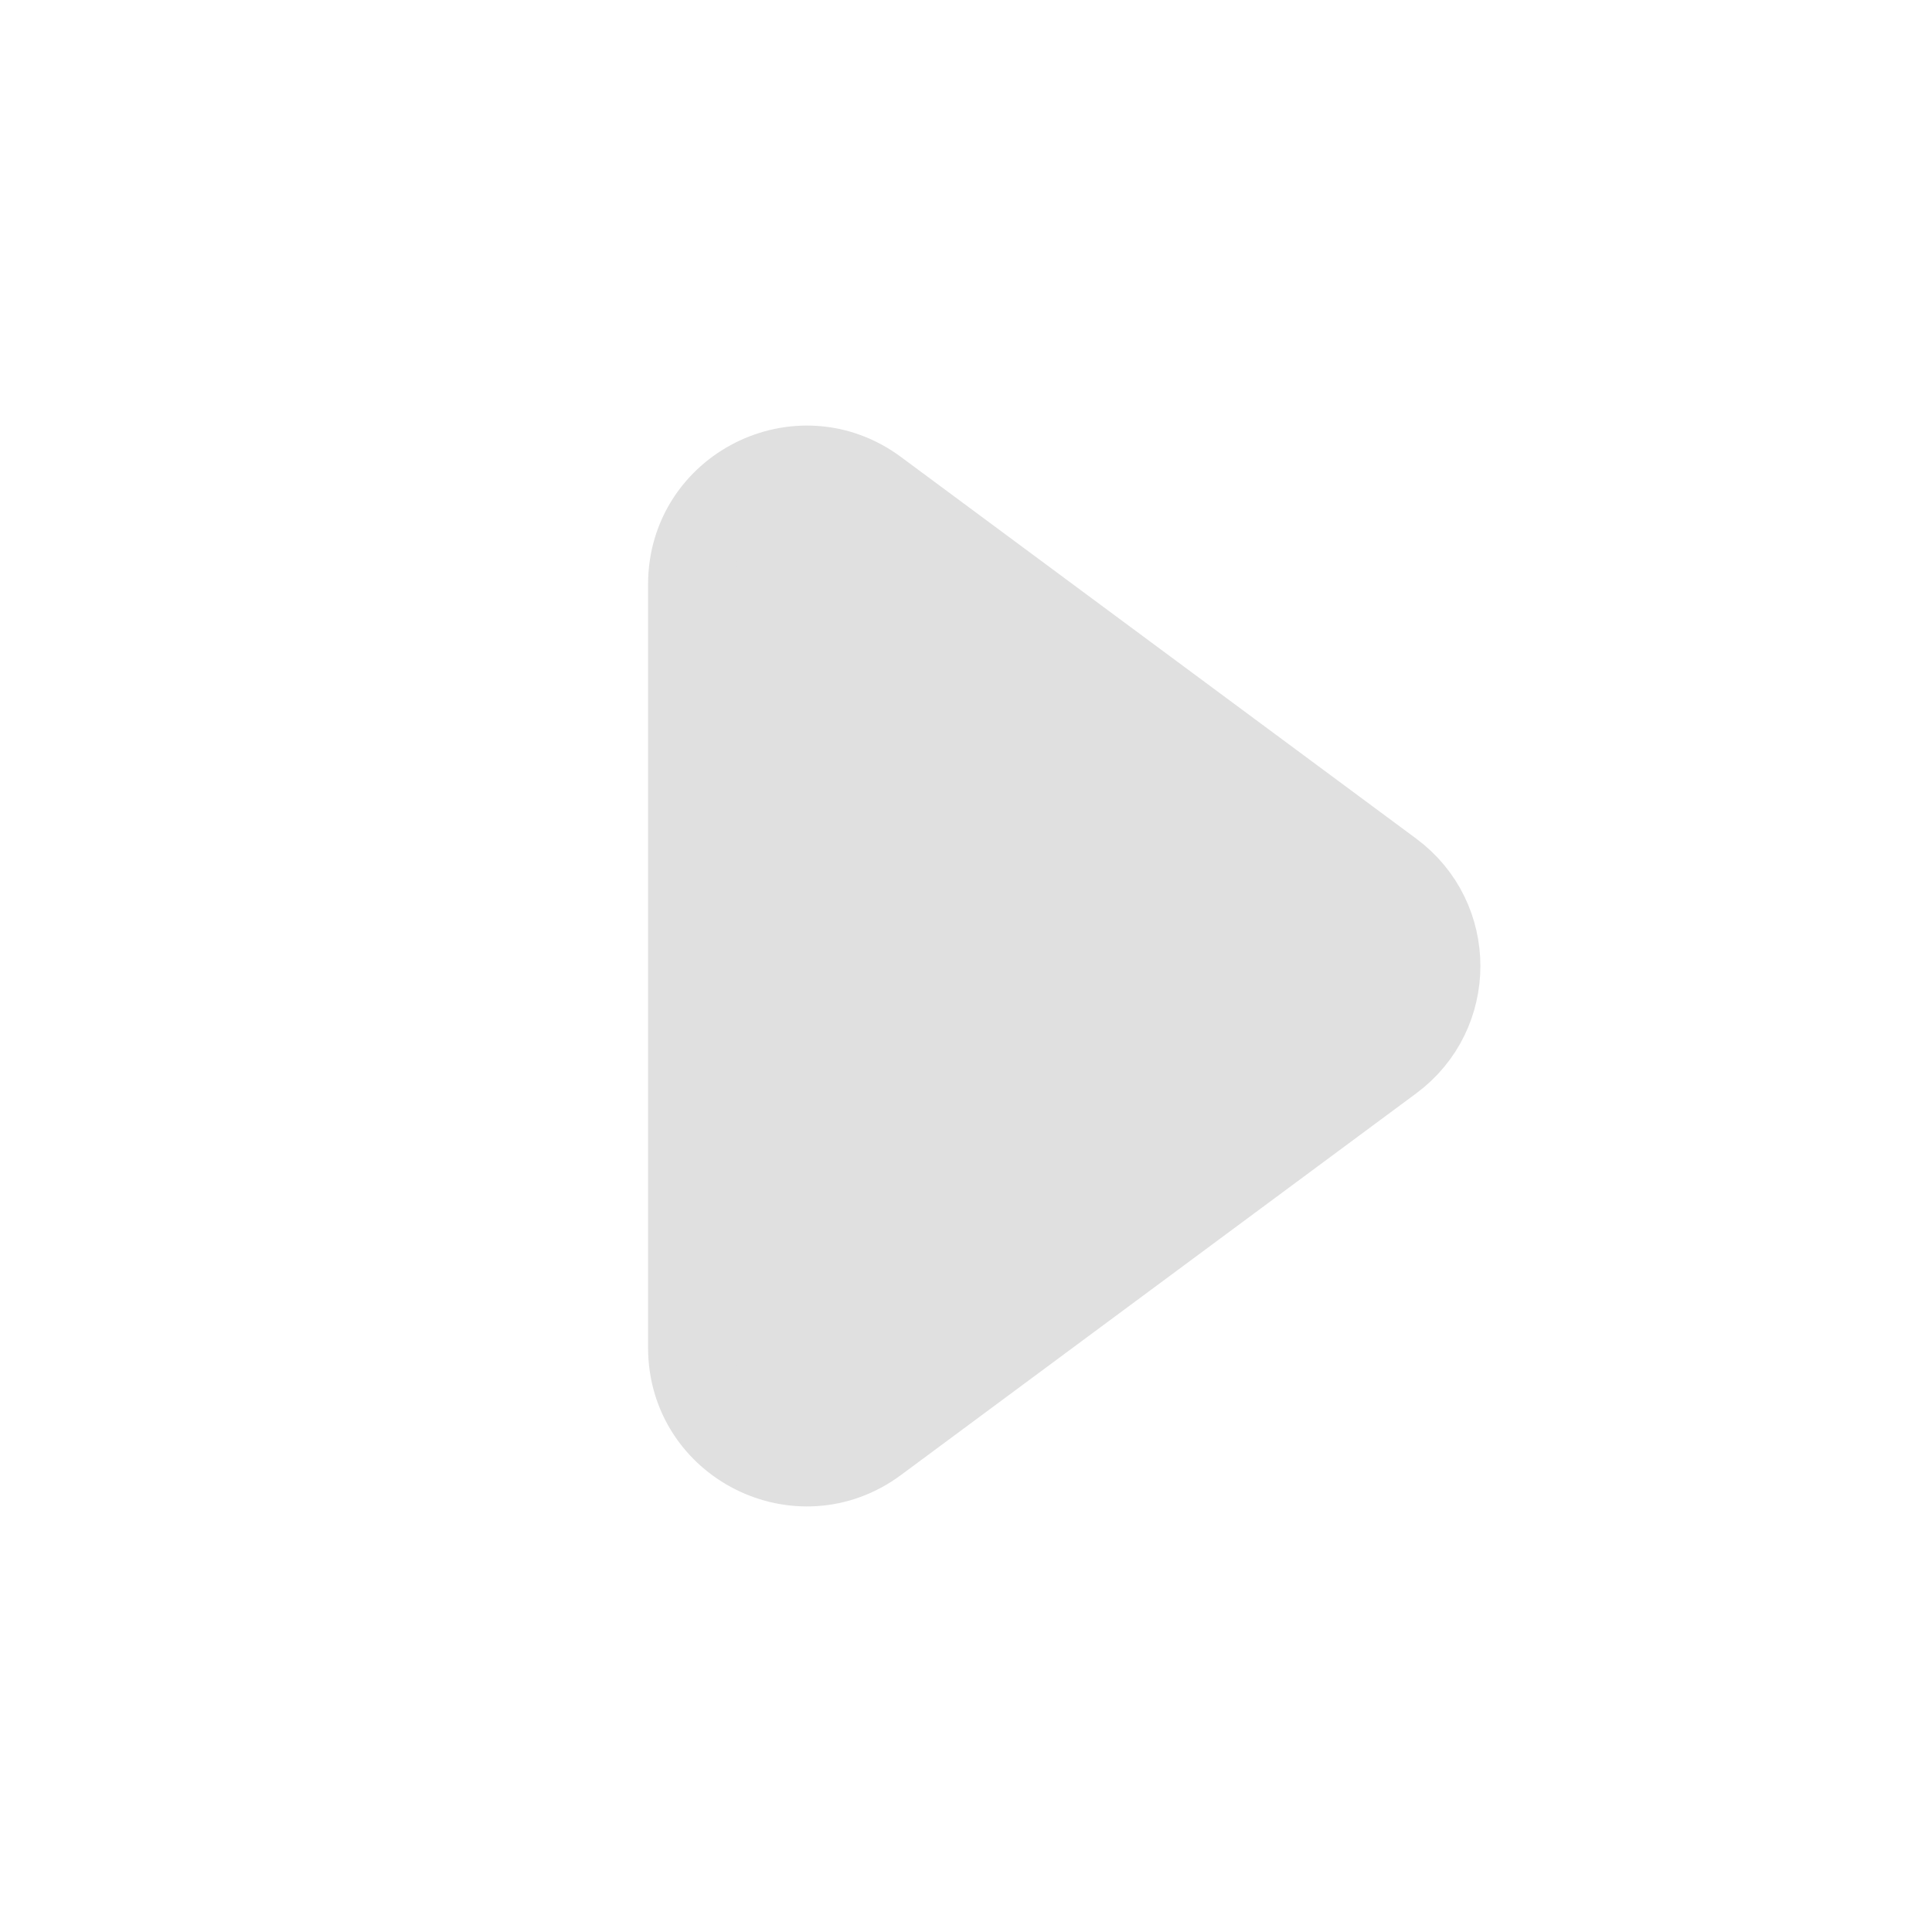
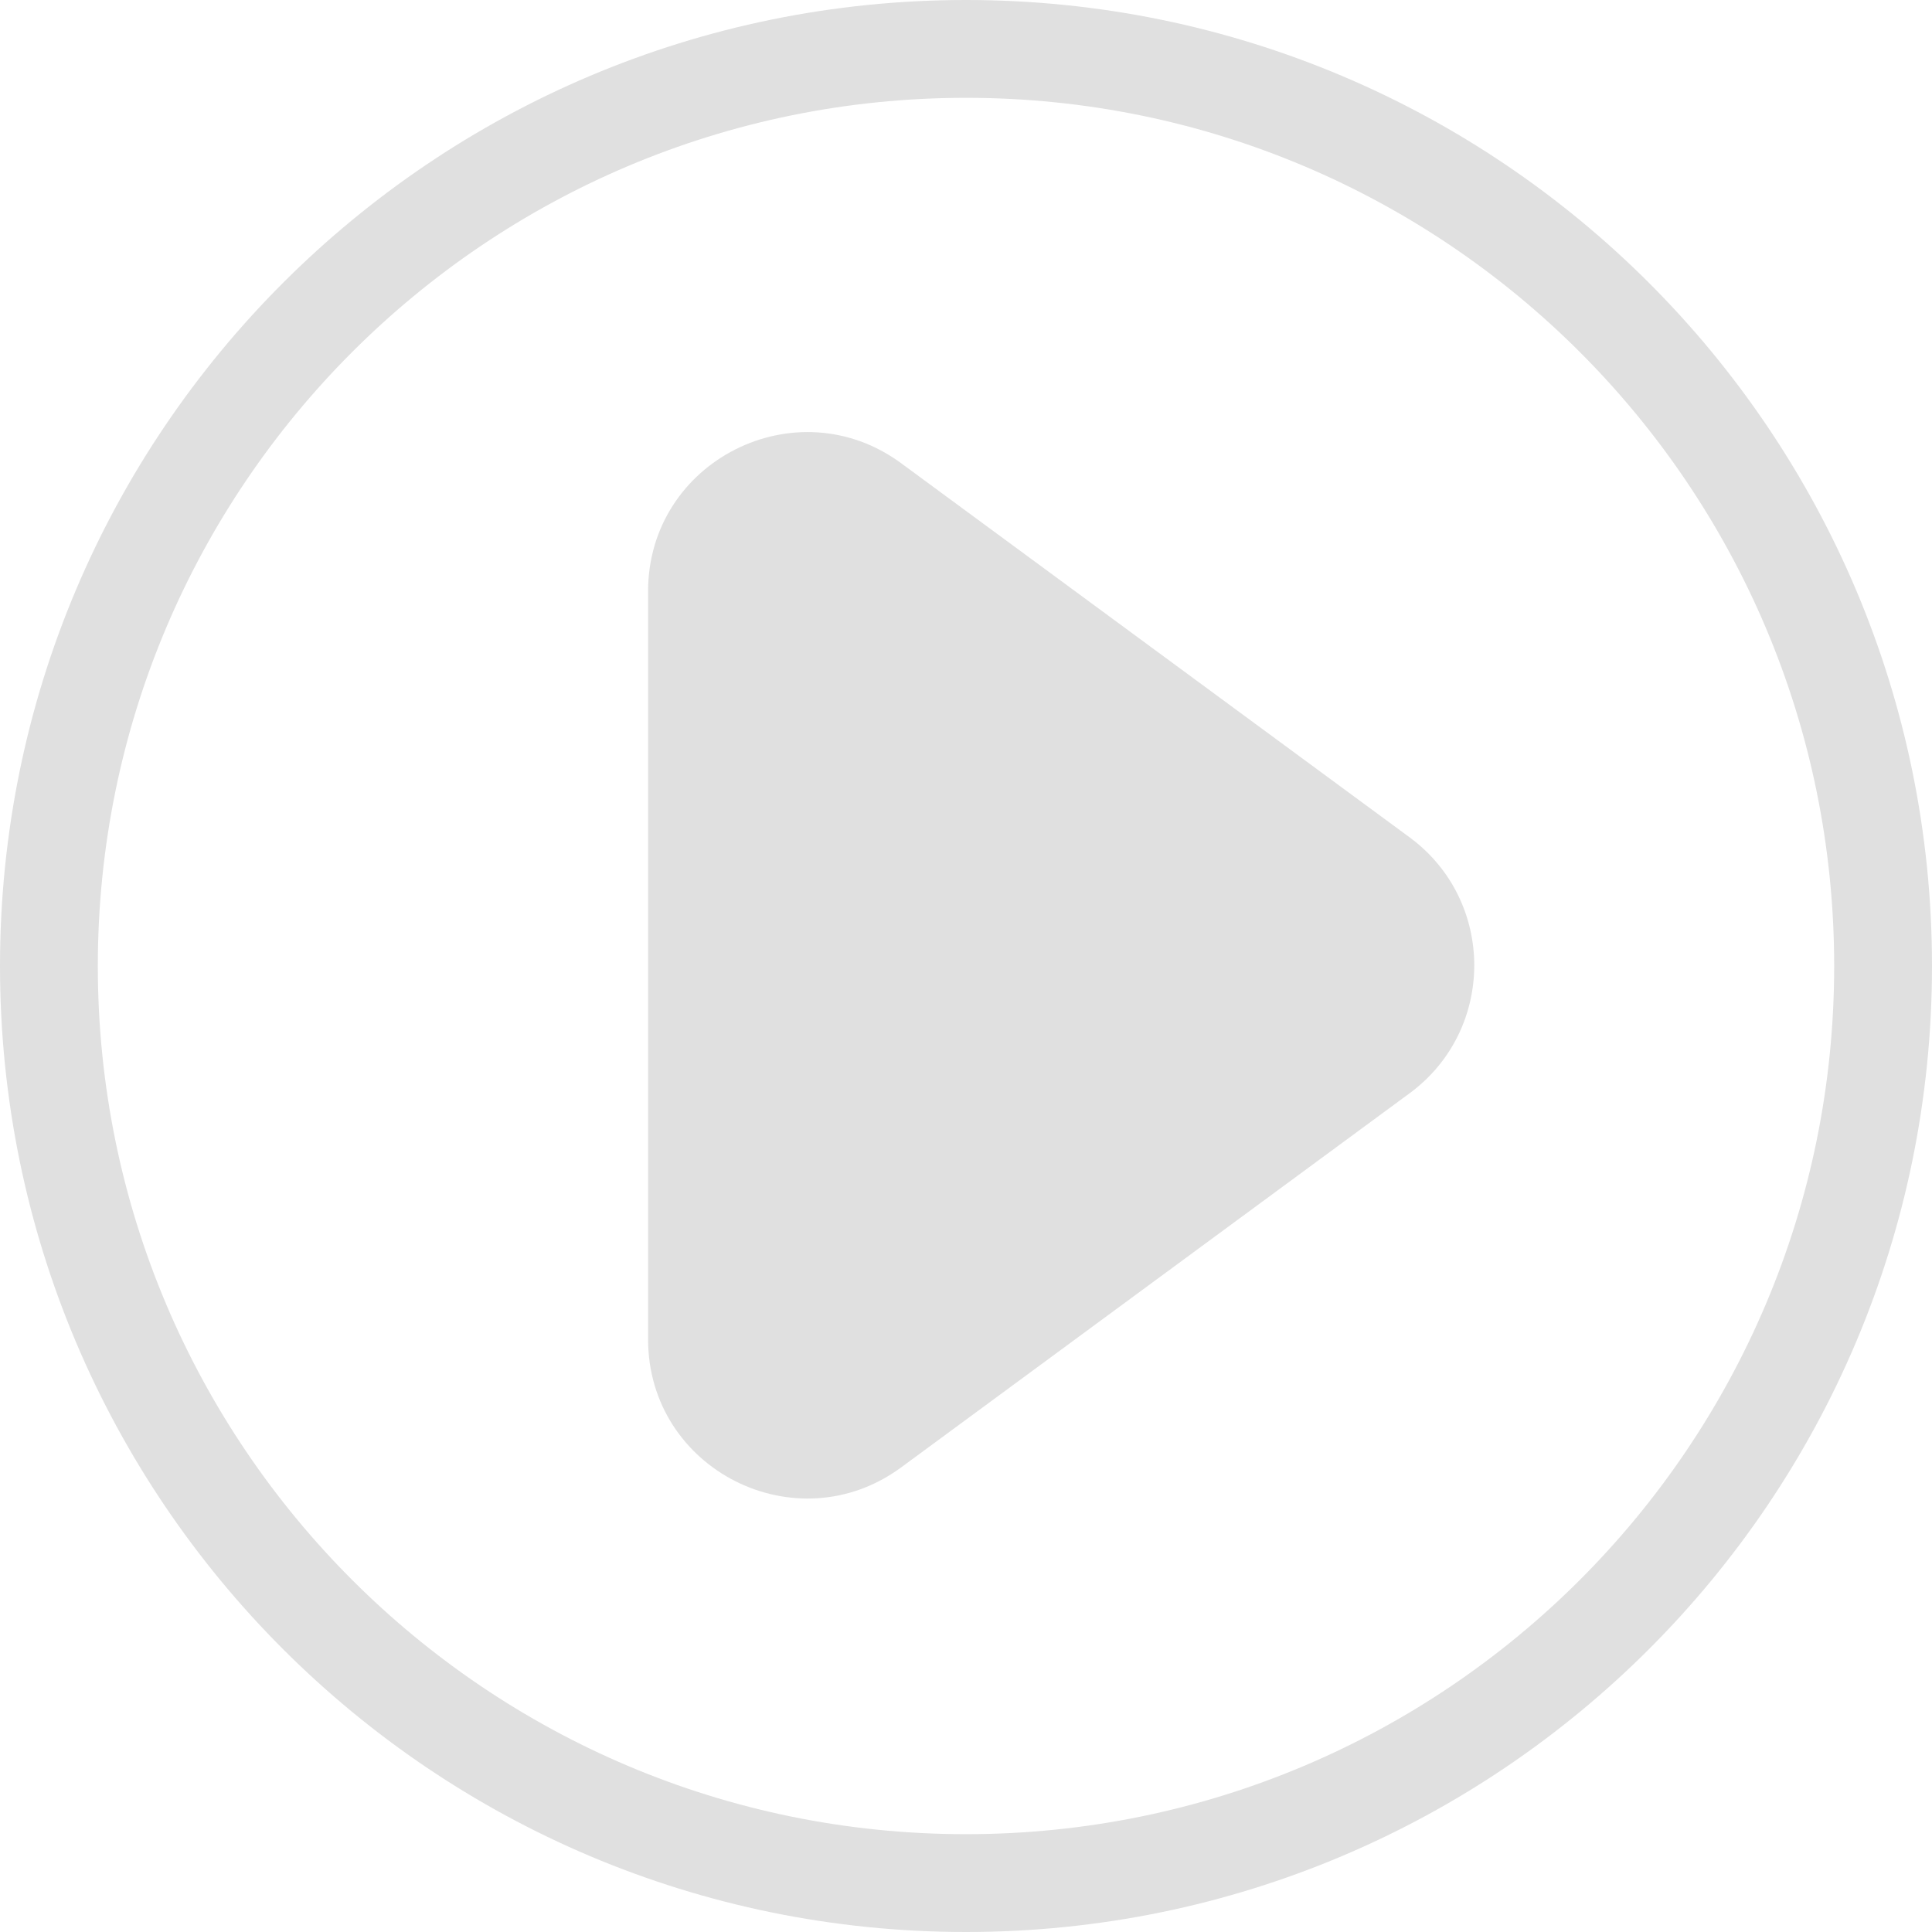
<svg xmlns="http://www.w3.org/2000/svg" width="79" height="79" viewBox="0 0 79 79" fill="none">
-   <path fill-rule="evenodd" clip-rule="evenodd" d="M56.869 43.301L35.795 58.911C32.673 61.223 28.25 58.995 28.25 55.111L28.25 23.89C28.25 20.005 32.673 17.777 35.795 20.089L56.869 35.699C59.422 37.59 59.422 41.41 56.869 43.301Z" fill="#E0E0E0" stroke="#E0E0E0" stroke-width="3.5" />
+   <path fill-rule="evenodd" clip-rule="evenodd" d="M39.5 79C61.315 79 79 61.315 79 39.5C79 17.685 61.315 0 39.5 0C17.685 0 0 17.685 0 39.5C0 61.315 17.685 79 39.5 79ZM39.5 75C59.106 75 75 59.106 75 39.5C75 19.894 59.106 4 39.5 4C19.894 4 4 19.894 4 39.5C4 59.106 19.894 75 39.5 75Z" fill="#E0E0E0" />
+   <path d="M57.635 34.236C61.165 36.834 61.165 42.11 57.635 44.707L36.852 60C32.56 63.158 26.5 60.094 26.5 54.765L26.5 24.179C26.5 18.85 32.56 15.785 36.852 18.944L57.635 34.236Z" fill="#E0E0E0" />
</svg>
